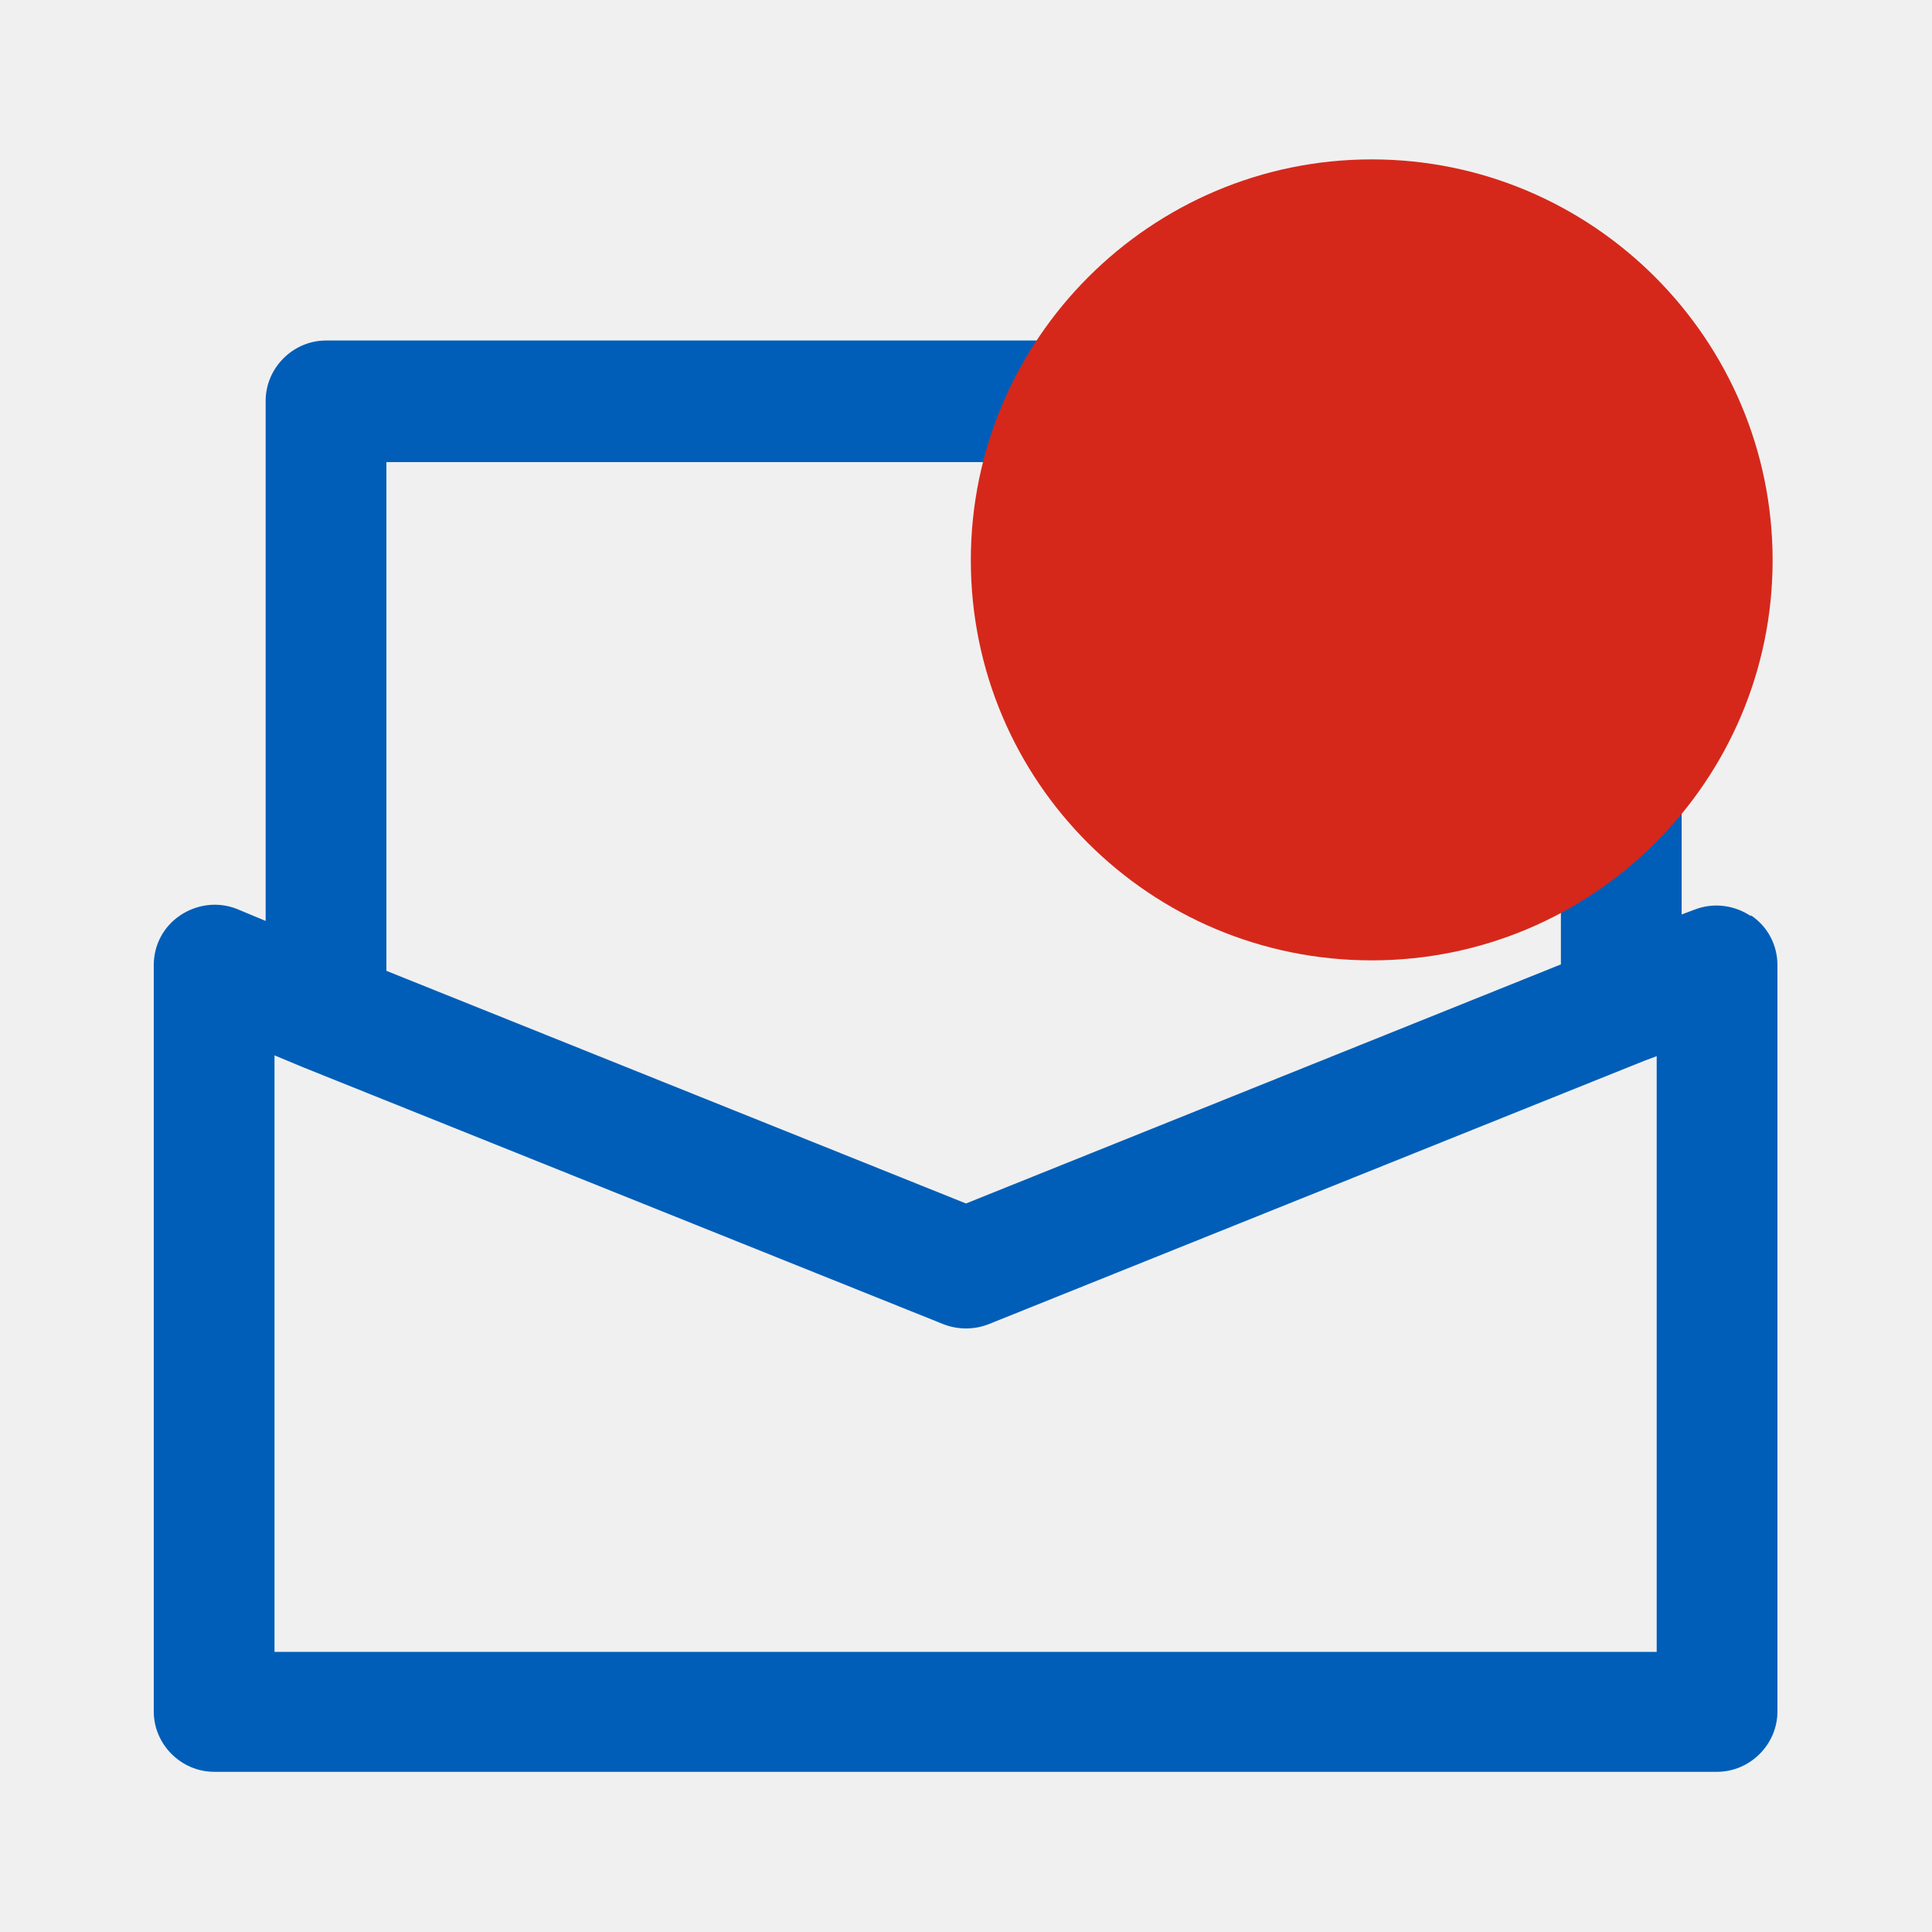
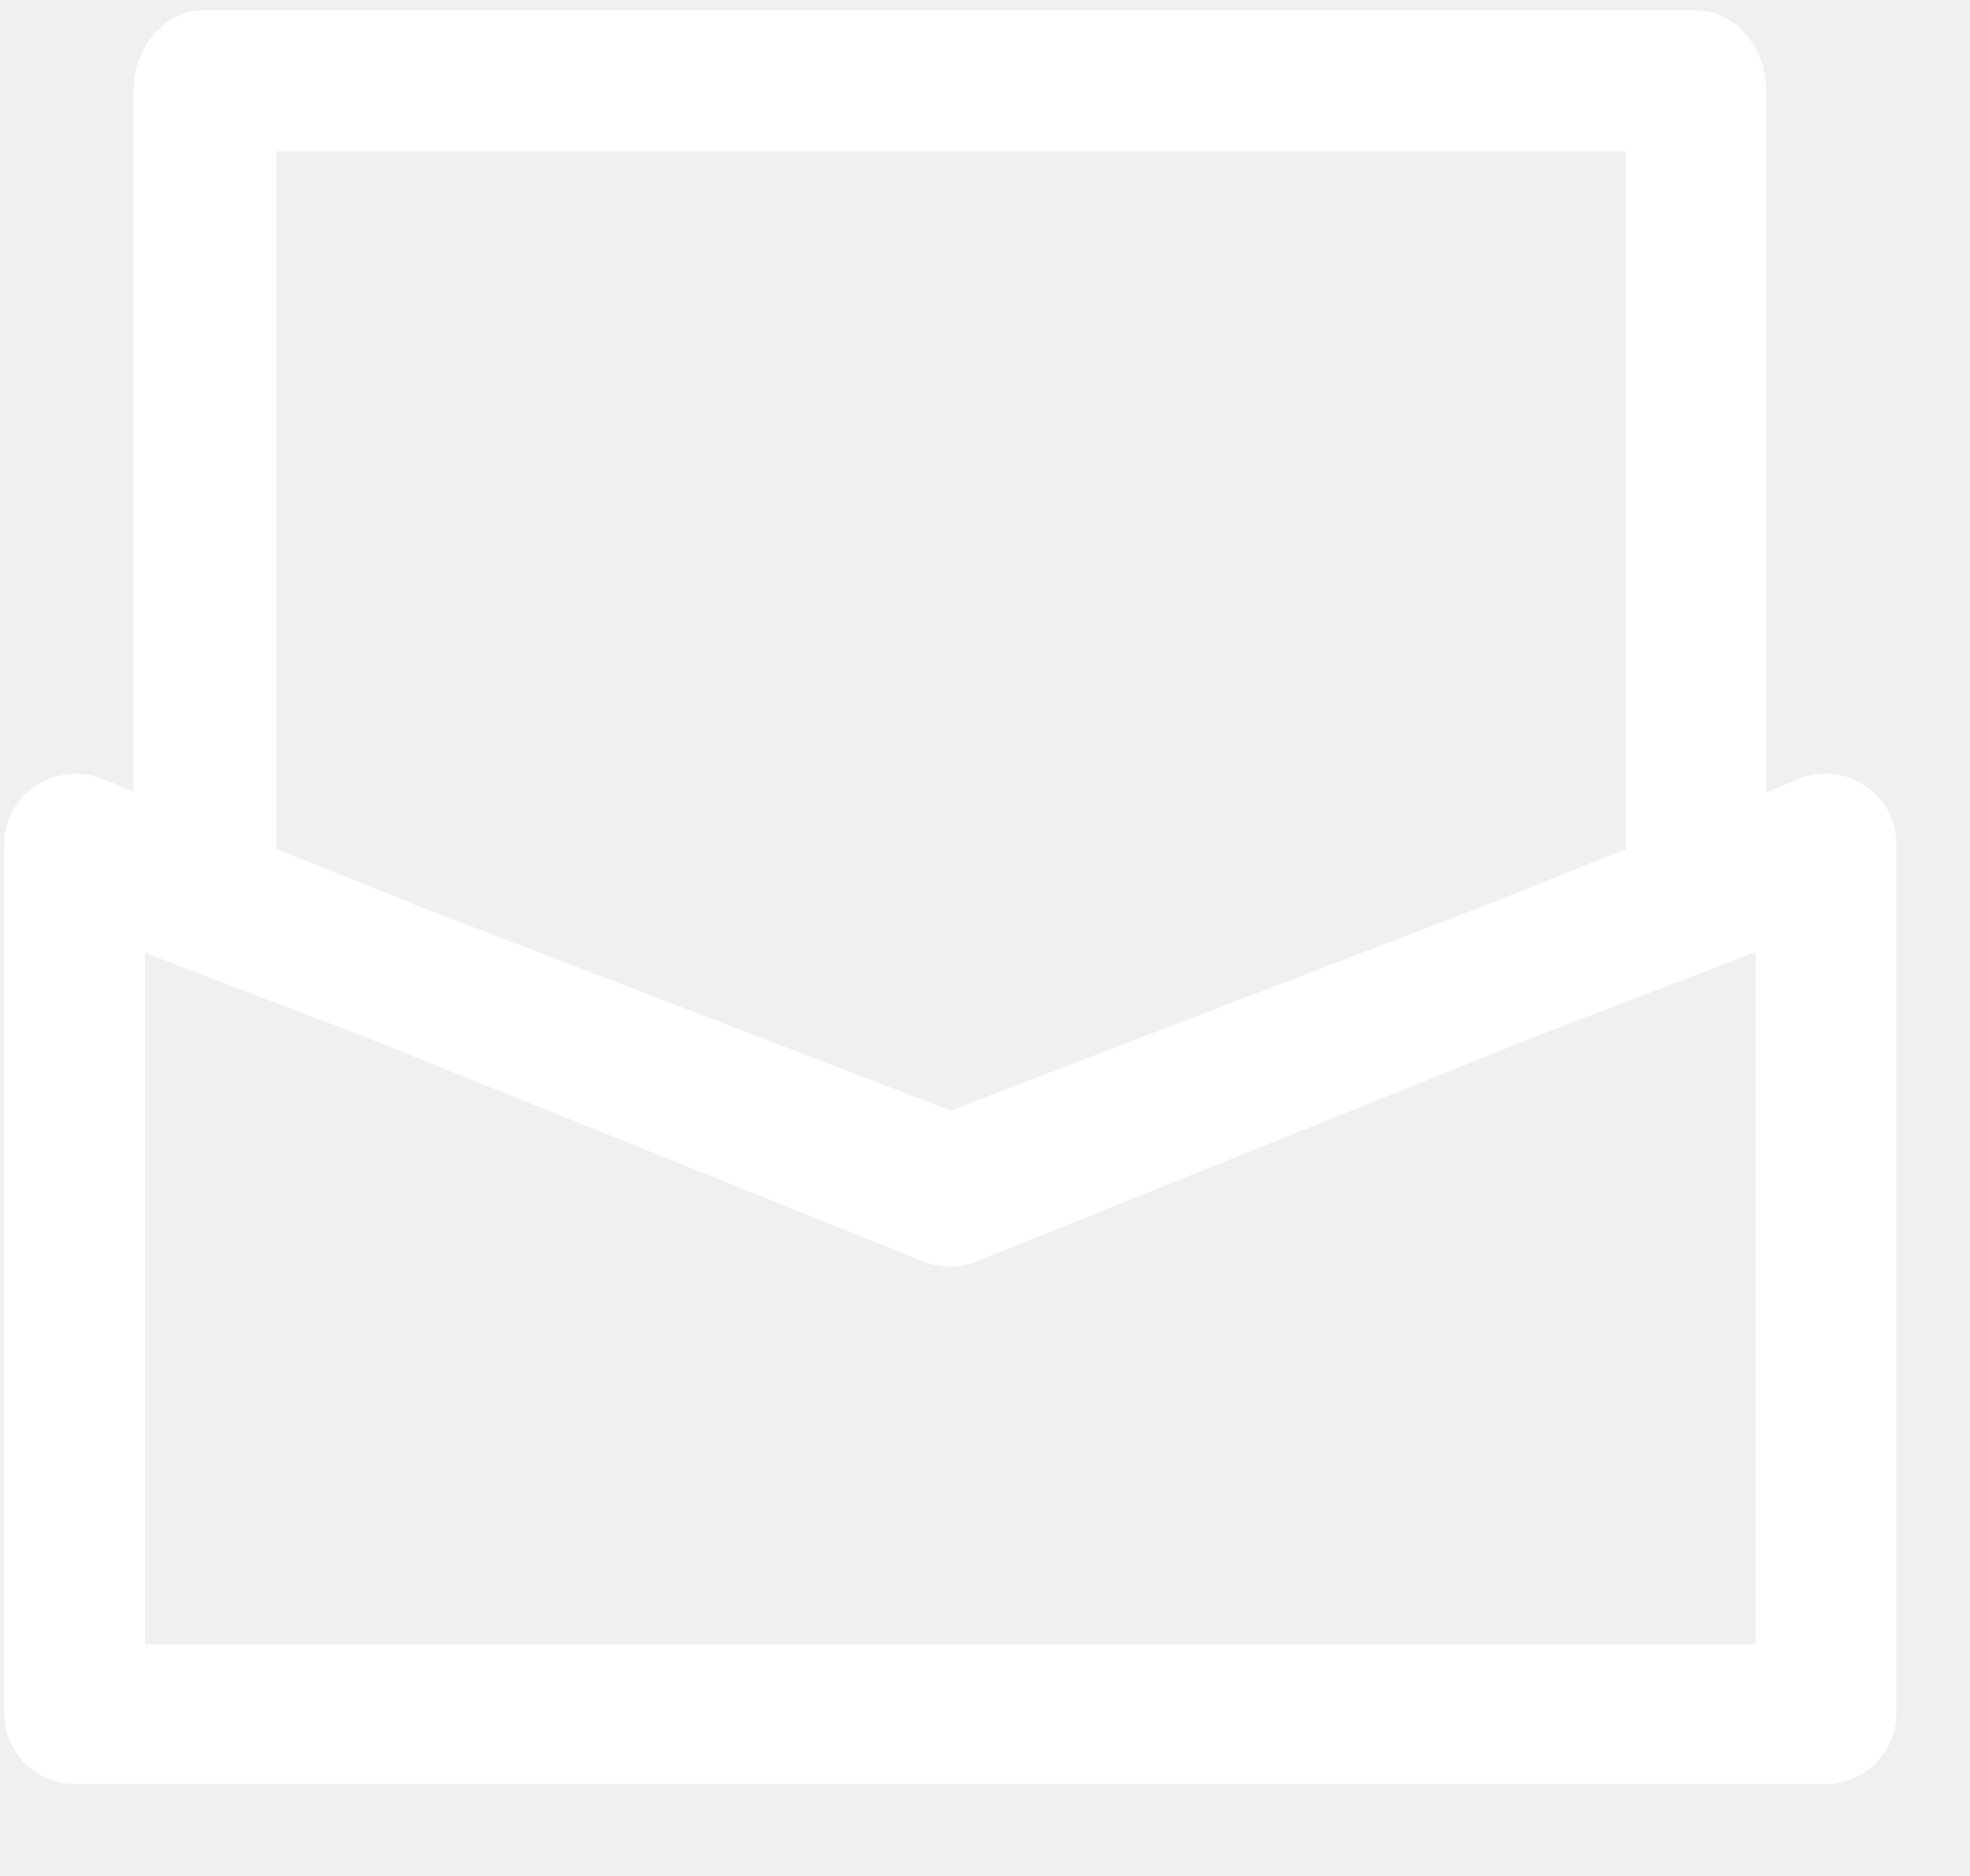
- <svg xmlns="http://www.w3.org/2000/svg" width="24" height="24" viewBox="0 0 24 24" fill="none">
-   <path d="M21.75 11.38C21.54 11.24 21.28 11.21 21.05 11.3L20.89 11.36V4.98C20.89 4.57 20.55 4.23 20.14 4.23H4.05C3.64 4.23 3.3 4.57 3.3 4.98V11.44L2.94 11.29C2.71 11.2 2.45 11.23 2.24 11.37C2.03 11.51 1.91 11.74 1.91 11.99V21.26C1.91 21.67 2.25 22.01 2.66 22.01H21.33C21.74 22.01 22.08 21.67 22.08 21.26V11.99C22.08 11.74 21.96 11.51 21.75 11.37V11.38ZM4.8 5.74H19.39V11.98L12 14.95L4.8 12.06V5.74ZM20.58 20.52H3.41V13.11L3.77 13.26L11.72 16.45C11.9 16.52 12.1 16.52 12.28 16.45L20.42 13.18L20.58 13.12V20.53V20.52Z" fill="#005EB8" />
-   <path d="M17.04 1.98C14.3 1.98 12.06 4.21 12.06 6.96C12.06 9.71 14.29 11.93 17.04 11.93C19.79 11.93 22.02 9.7 22.02 6.96C22.02 4.22 19.79 1.98 17.04 1.98Z" fill="#D5281B" />
+ <svg xmlns="http://www.w3.org/2000/svg" width="21" height="20" viewBox="0 0 21 20" fill="none">
+   <path id="Vector" d="M1.075 8.3L1.235 8.36L1.425 8.44L1.425 0.96C1.425 0.49 1.765 0.11 2.175 0.11L18.075 0.11C18.485 0.11 18.825 0.49 18.825 0.96L18.825 8.45L19.185 8.3C19.415 8.21 19.675 8.24 19.885 8.38C20.095 8.52 20.215 8.75 20.215 9L20.215 18.27C20.215 18.68 19.875 19.02 19.465 19.02L0.795 19.02C0.385 19.02 0.045 18.68 0.045 18.27L0.045 9C0.045 8.75 0.165 8.52 0.375 8.38C0.585 8.24 0.845 8.21 1.075 8.3ZM4.405 9.64L10.135 11.84L15.865 9.64L17.335 9.05L17.335 1.61L2.945 1.61L2.945 9.05L4.415 9.64L4.405 9.64ZM18.715 17.52L18.715 10.15L16.395 11.04L10.405 13.45C10.225 13.52 10.025 13.52 9.845 13.45L3.905 11.06L1.545 10.16L1.545 17.53L18.715 17.53L18.715 17.52Z" fill="white" />
</svg>
